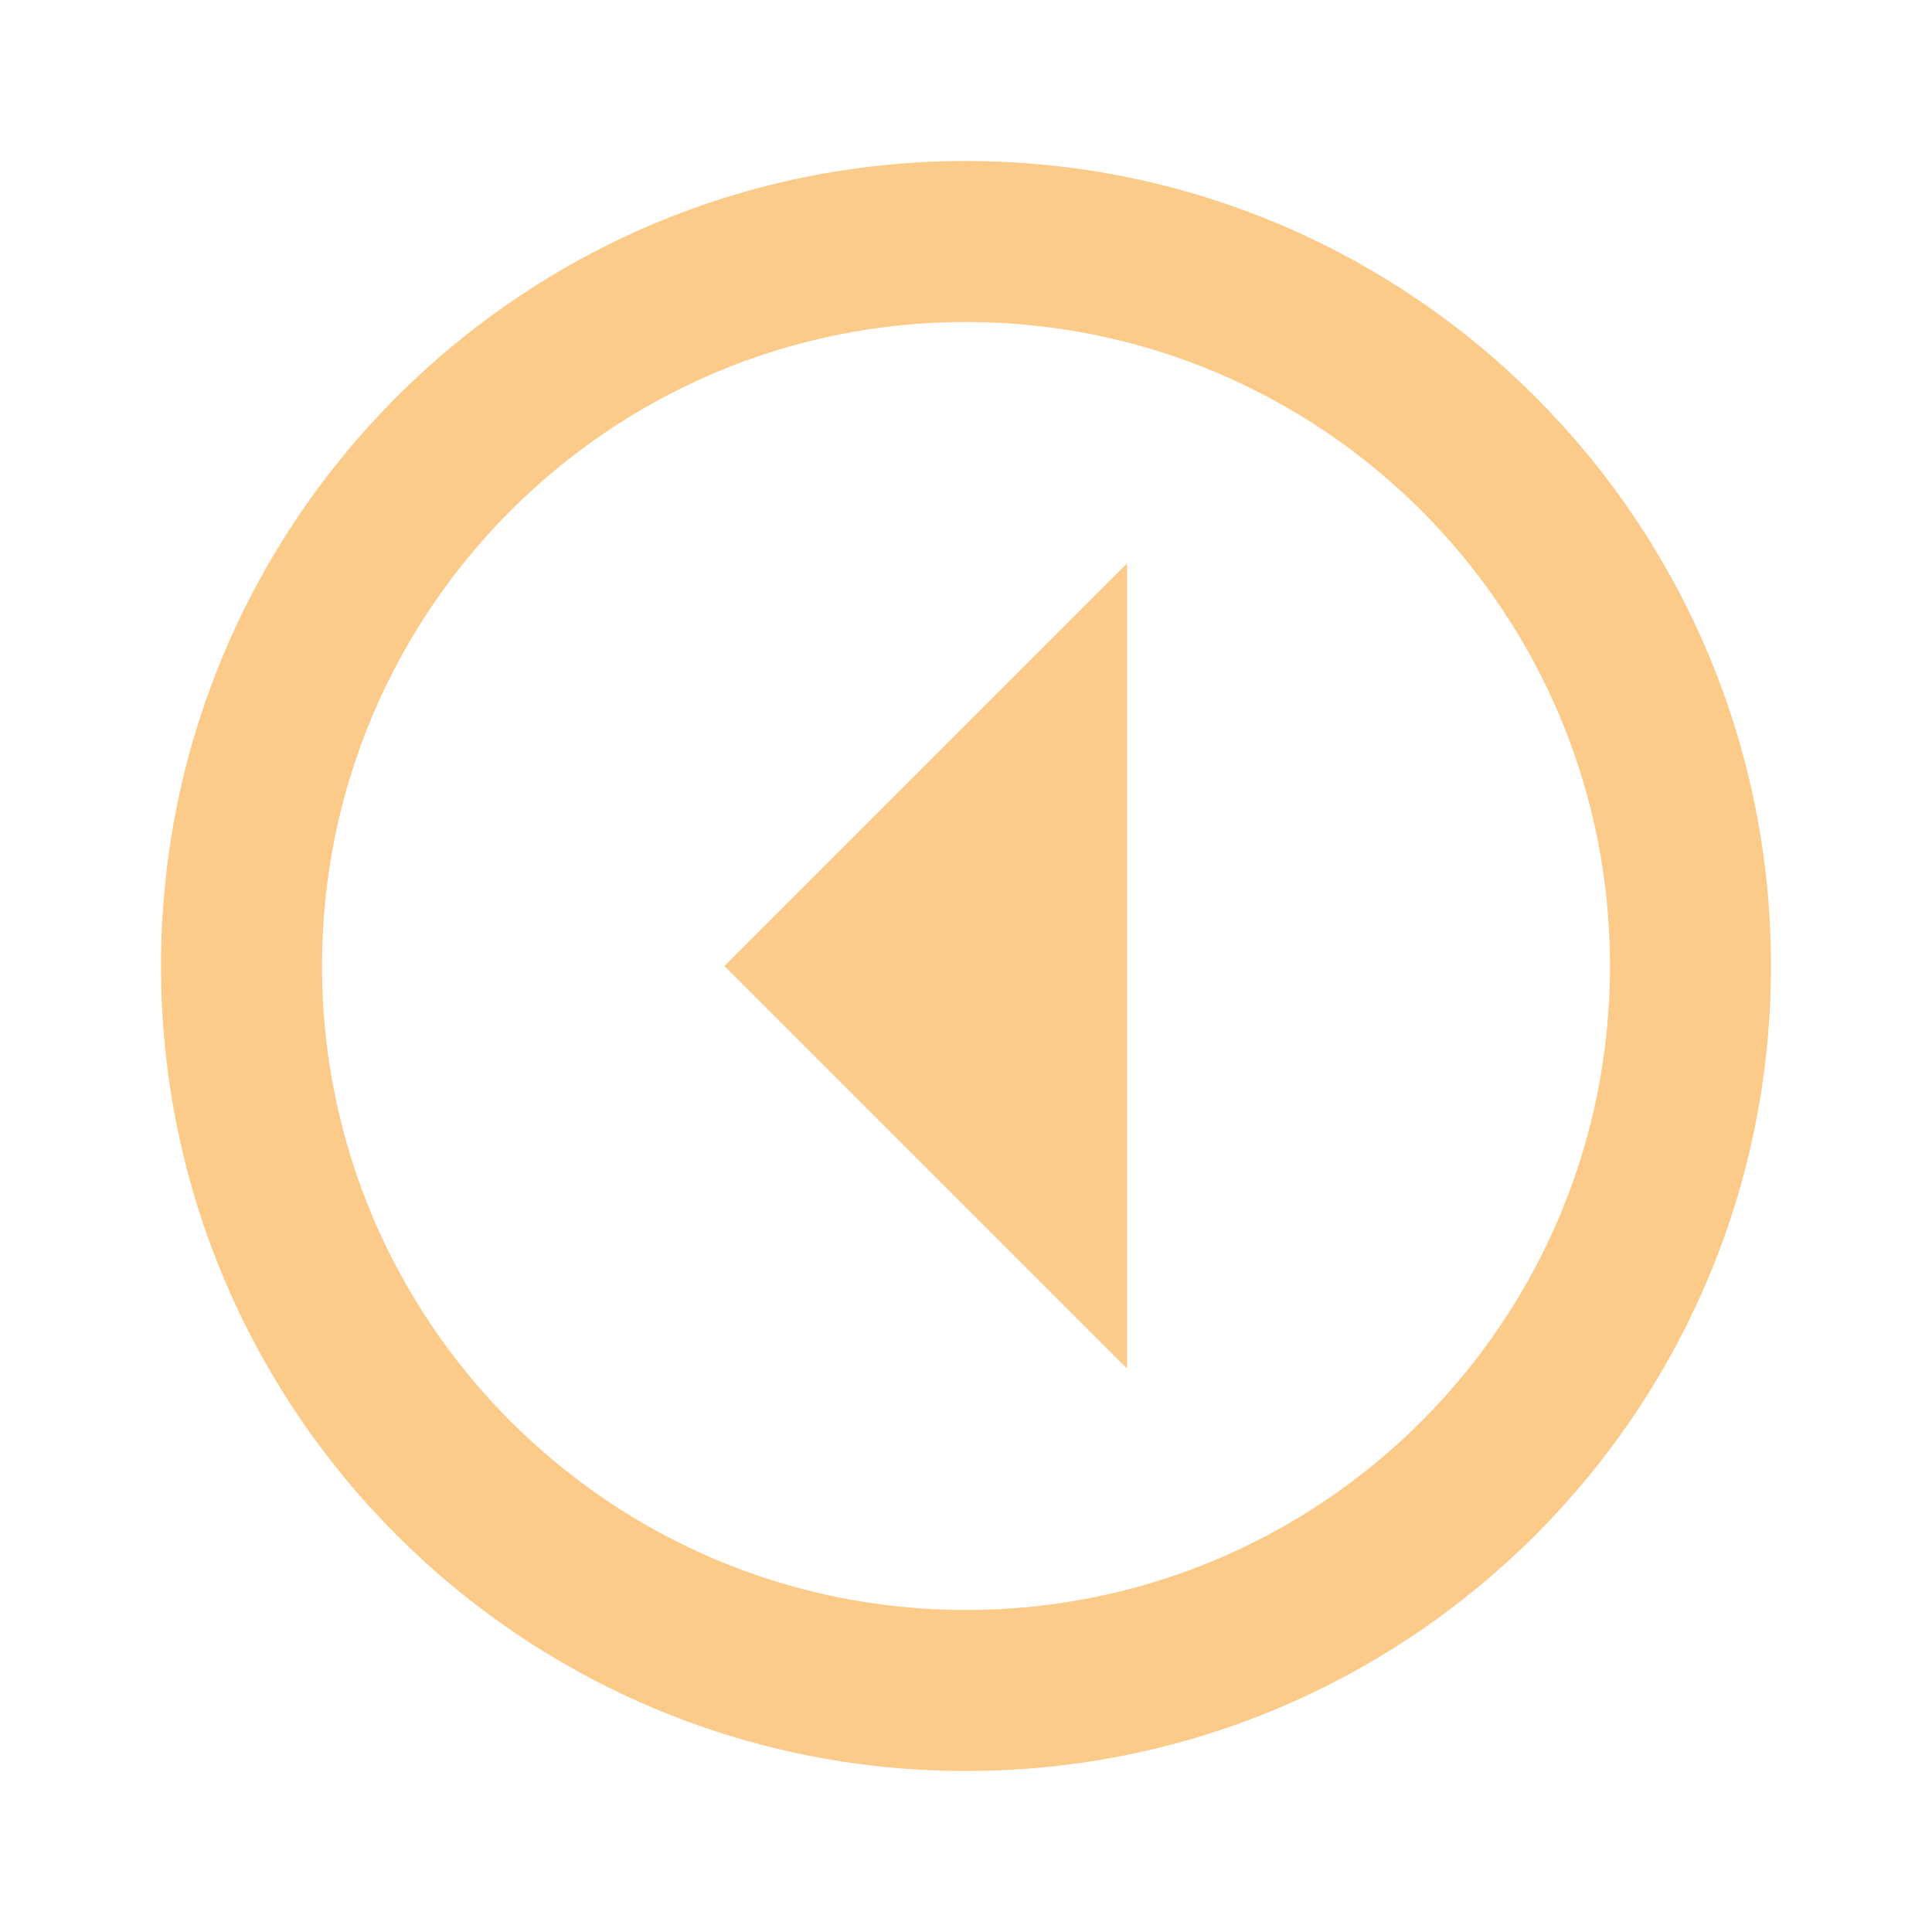
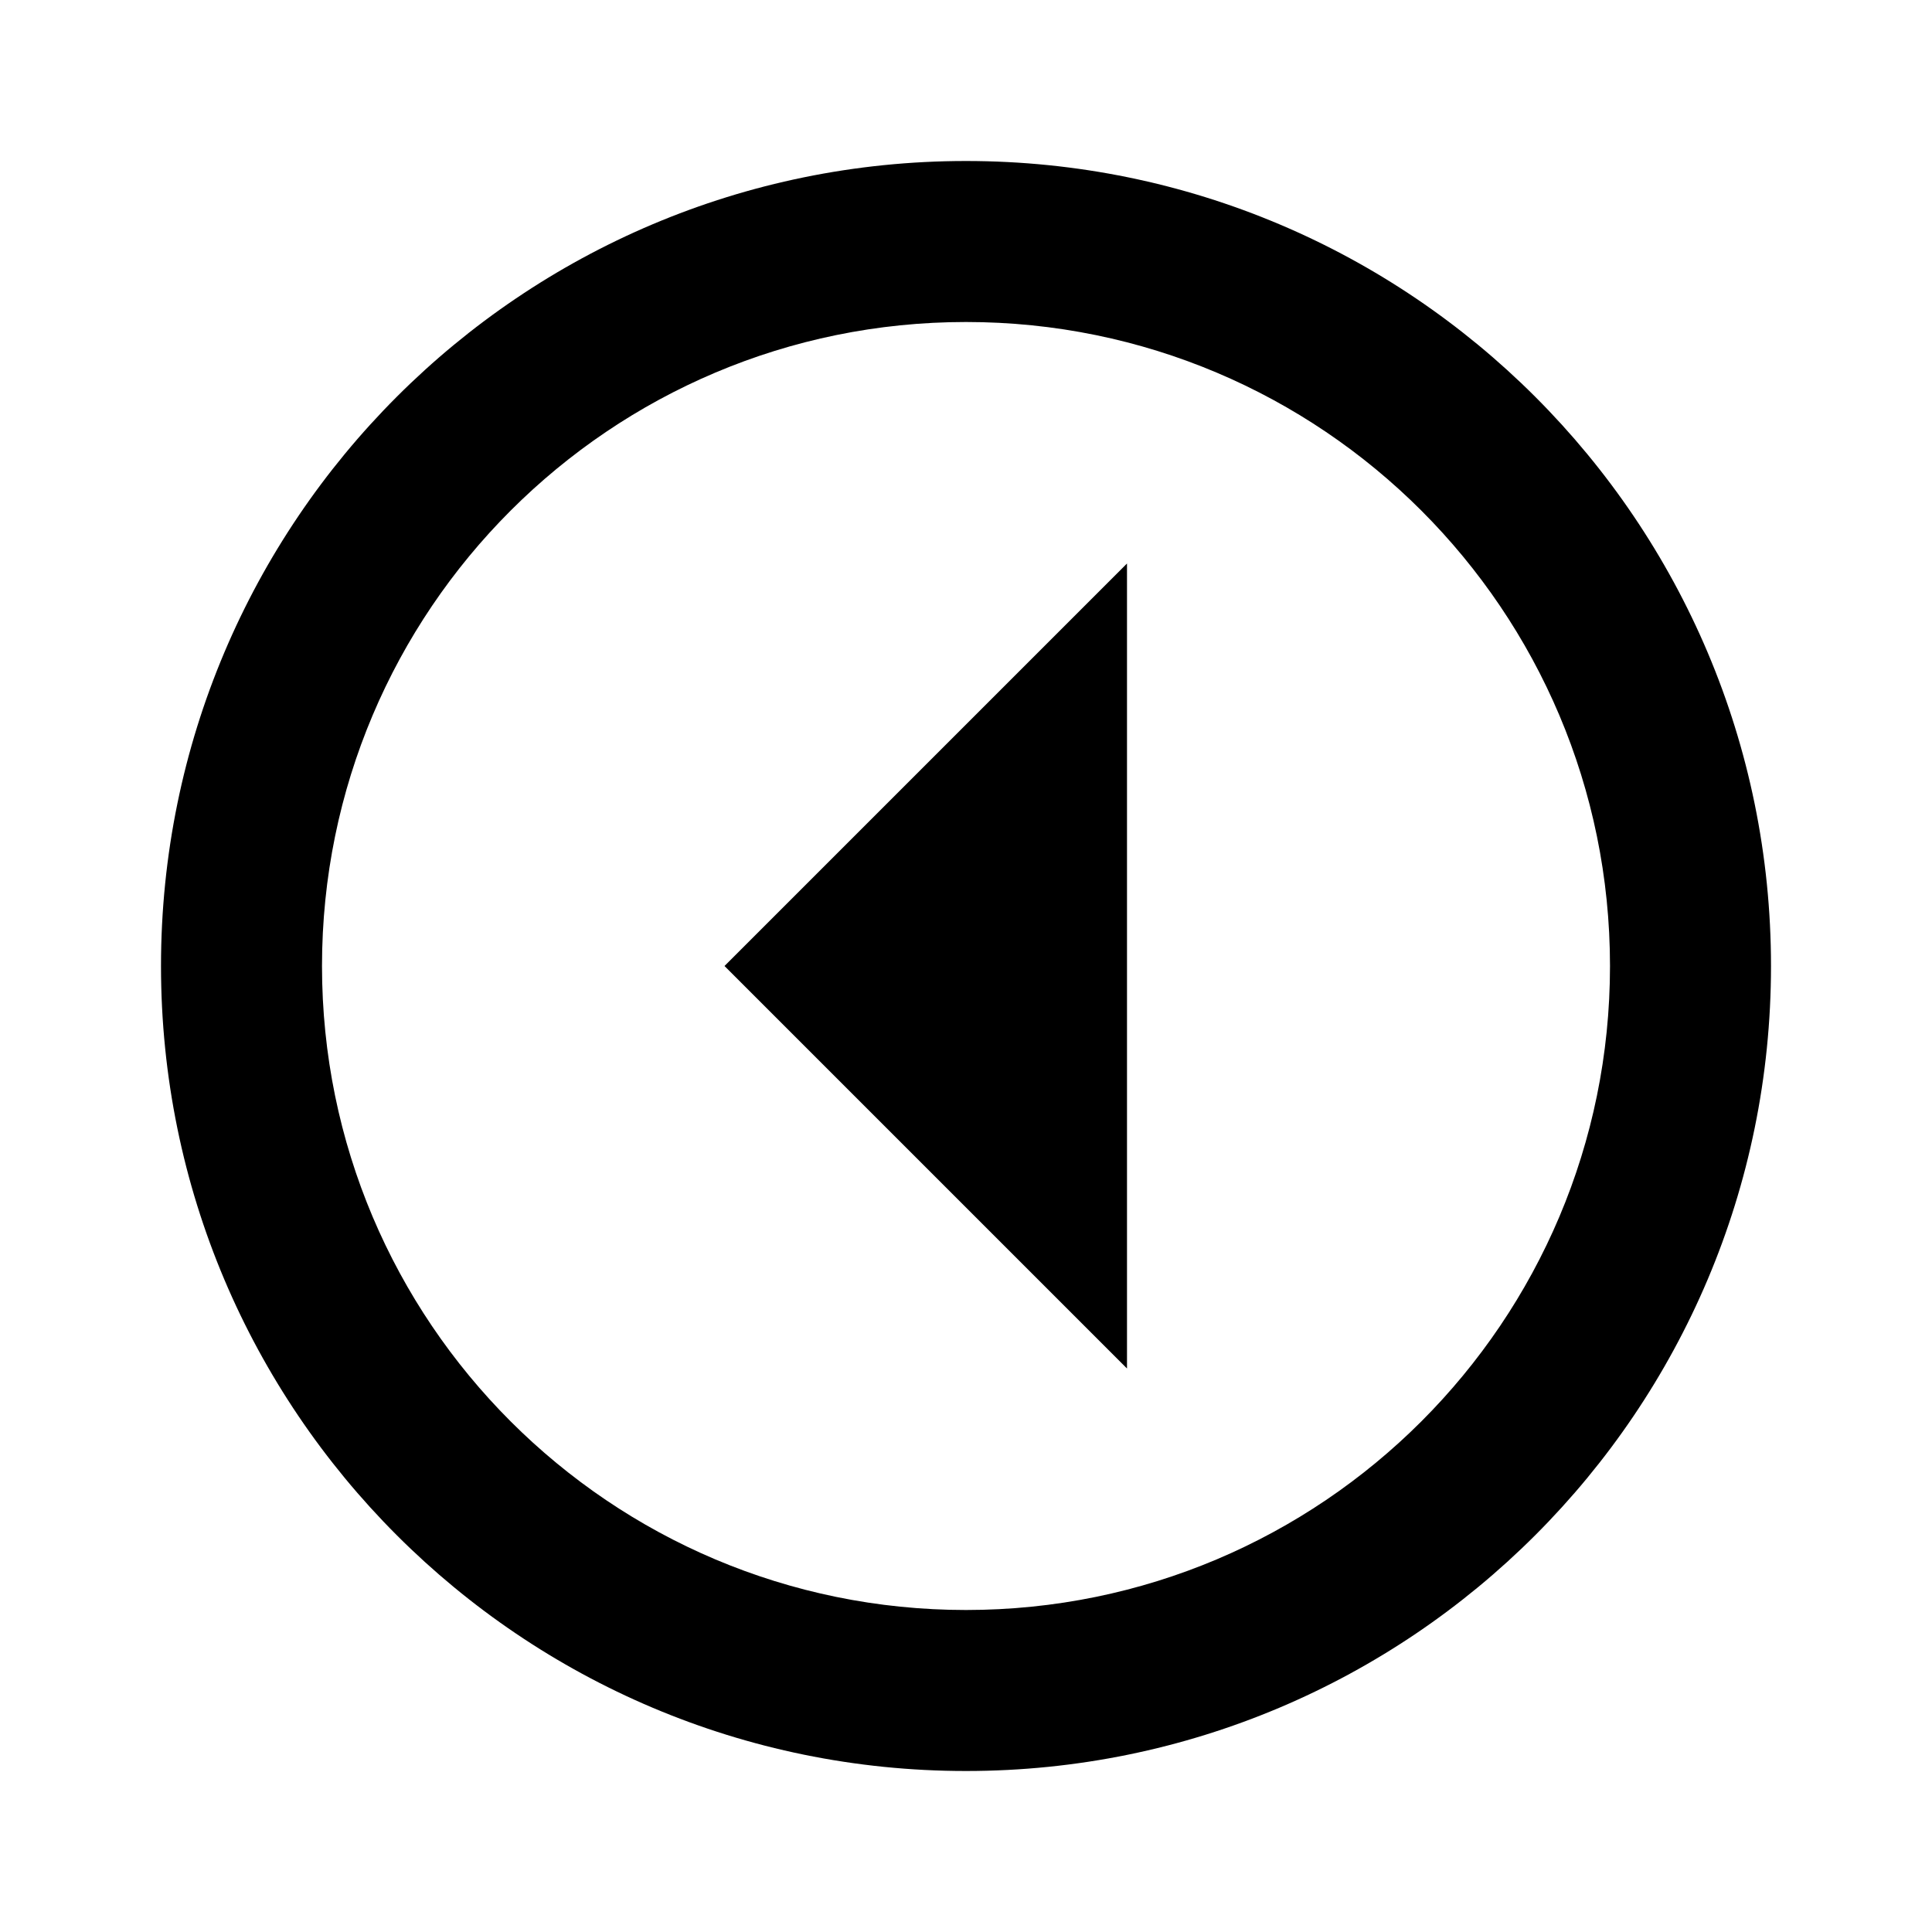
- <svg xmlns="http://www.w3.org/2000/svg" fill="rgb(252, 202, 137)" version="1.1" width="24" height="24" viewBox="0 0 24 24">
+ <svg xmlns="http://www.w3.org/2000/svg" fill="black" version="1.1" width="24" height="24" viewBox="0 0 24 24">
  <path d="M22,12A10,10 0 0,0 12,2A10,10 0 0,0 2,12A10,10 0 0,0 12,22A10,10 0 0,0 22,12M20,12A8,8 0 0,1 12,20A8,8 0 0,1 4,12A8,8 0 0,1 12,4A8,8 0 0,1 20,12M14,7L9,12L14,17V7Z" />
</svg>
